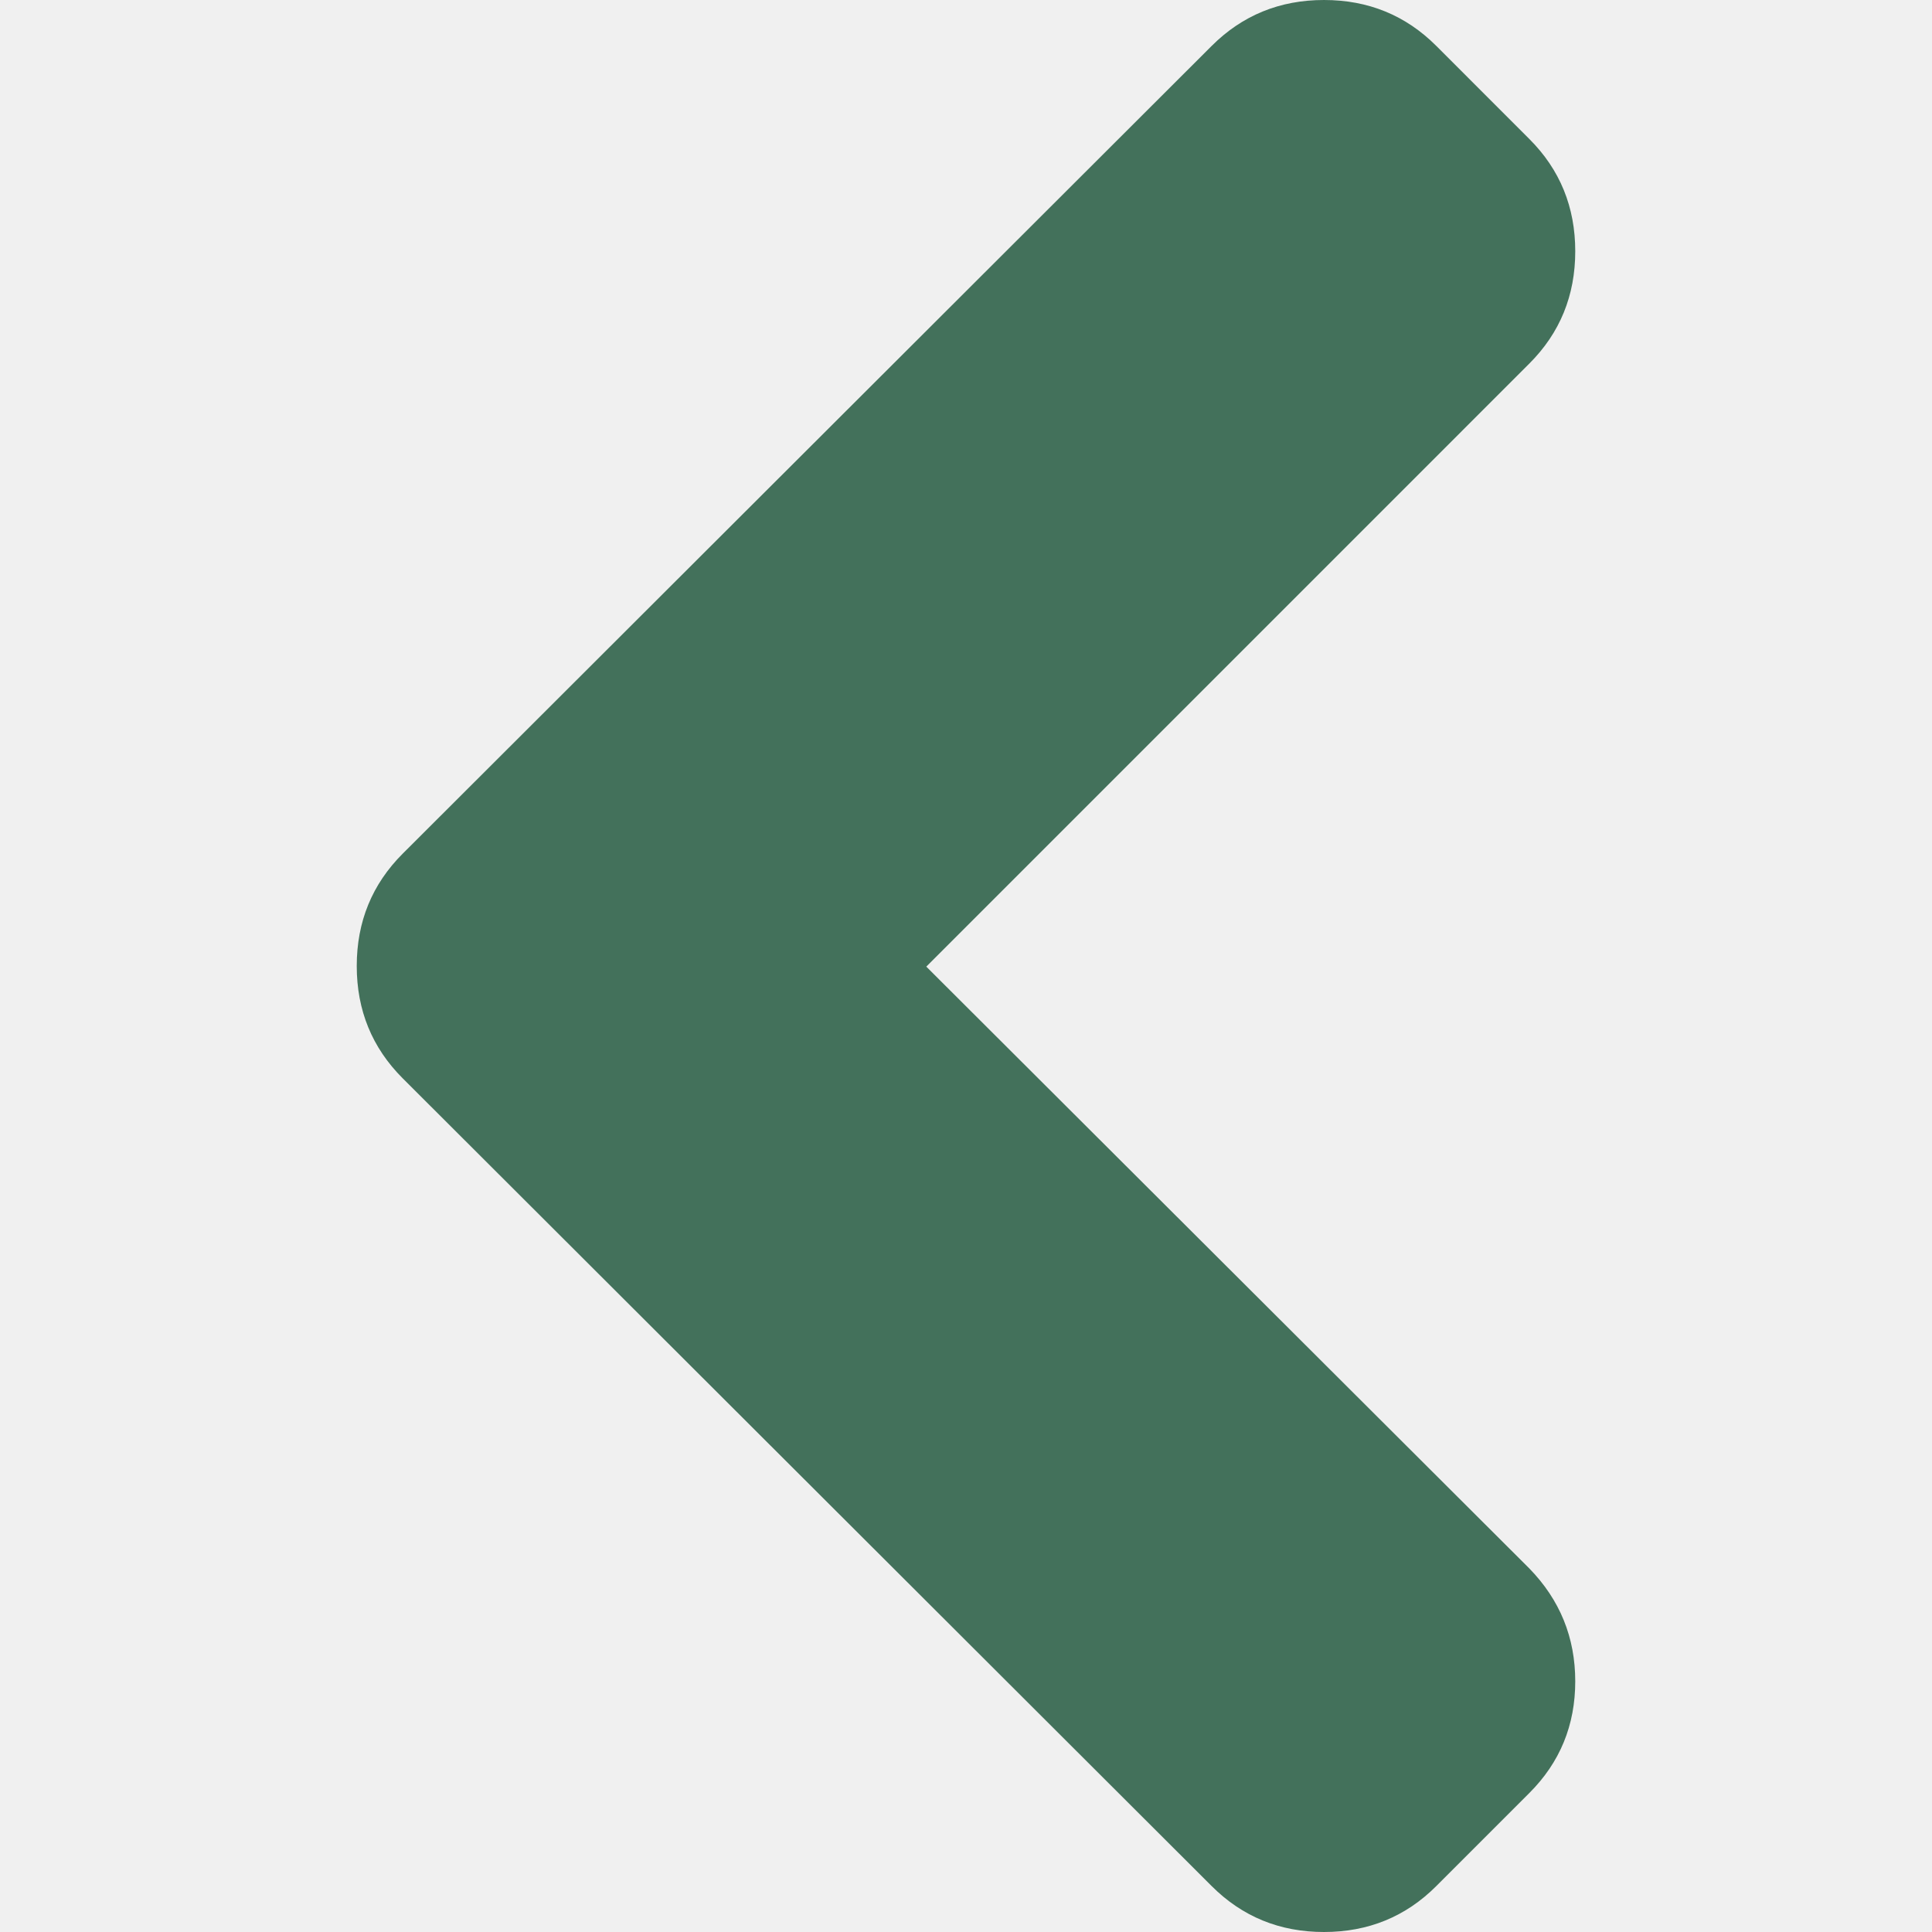
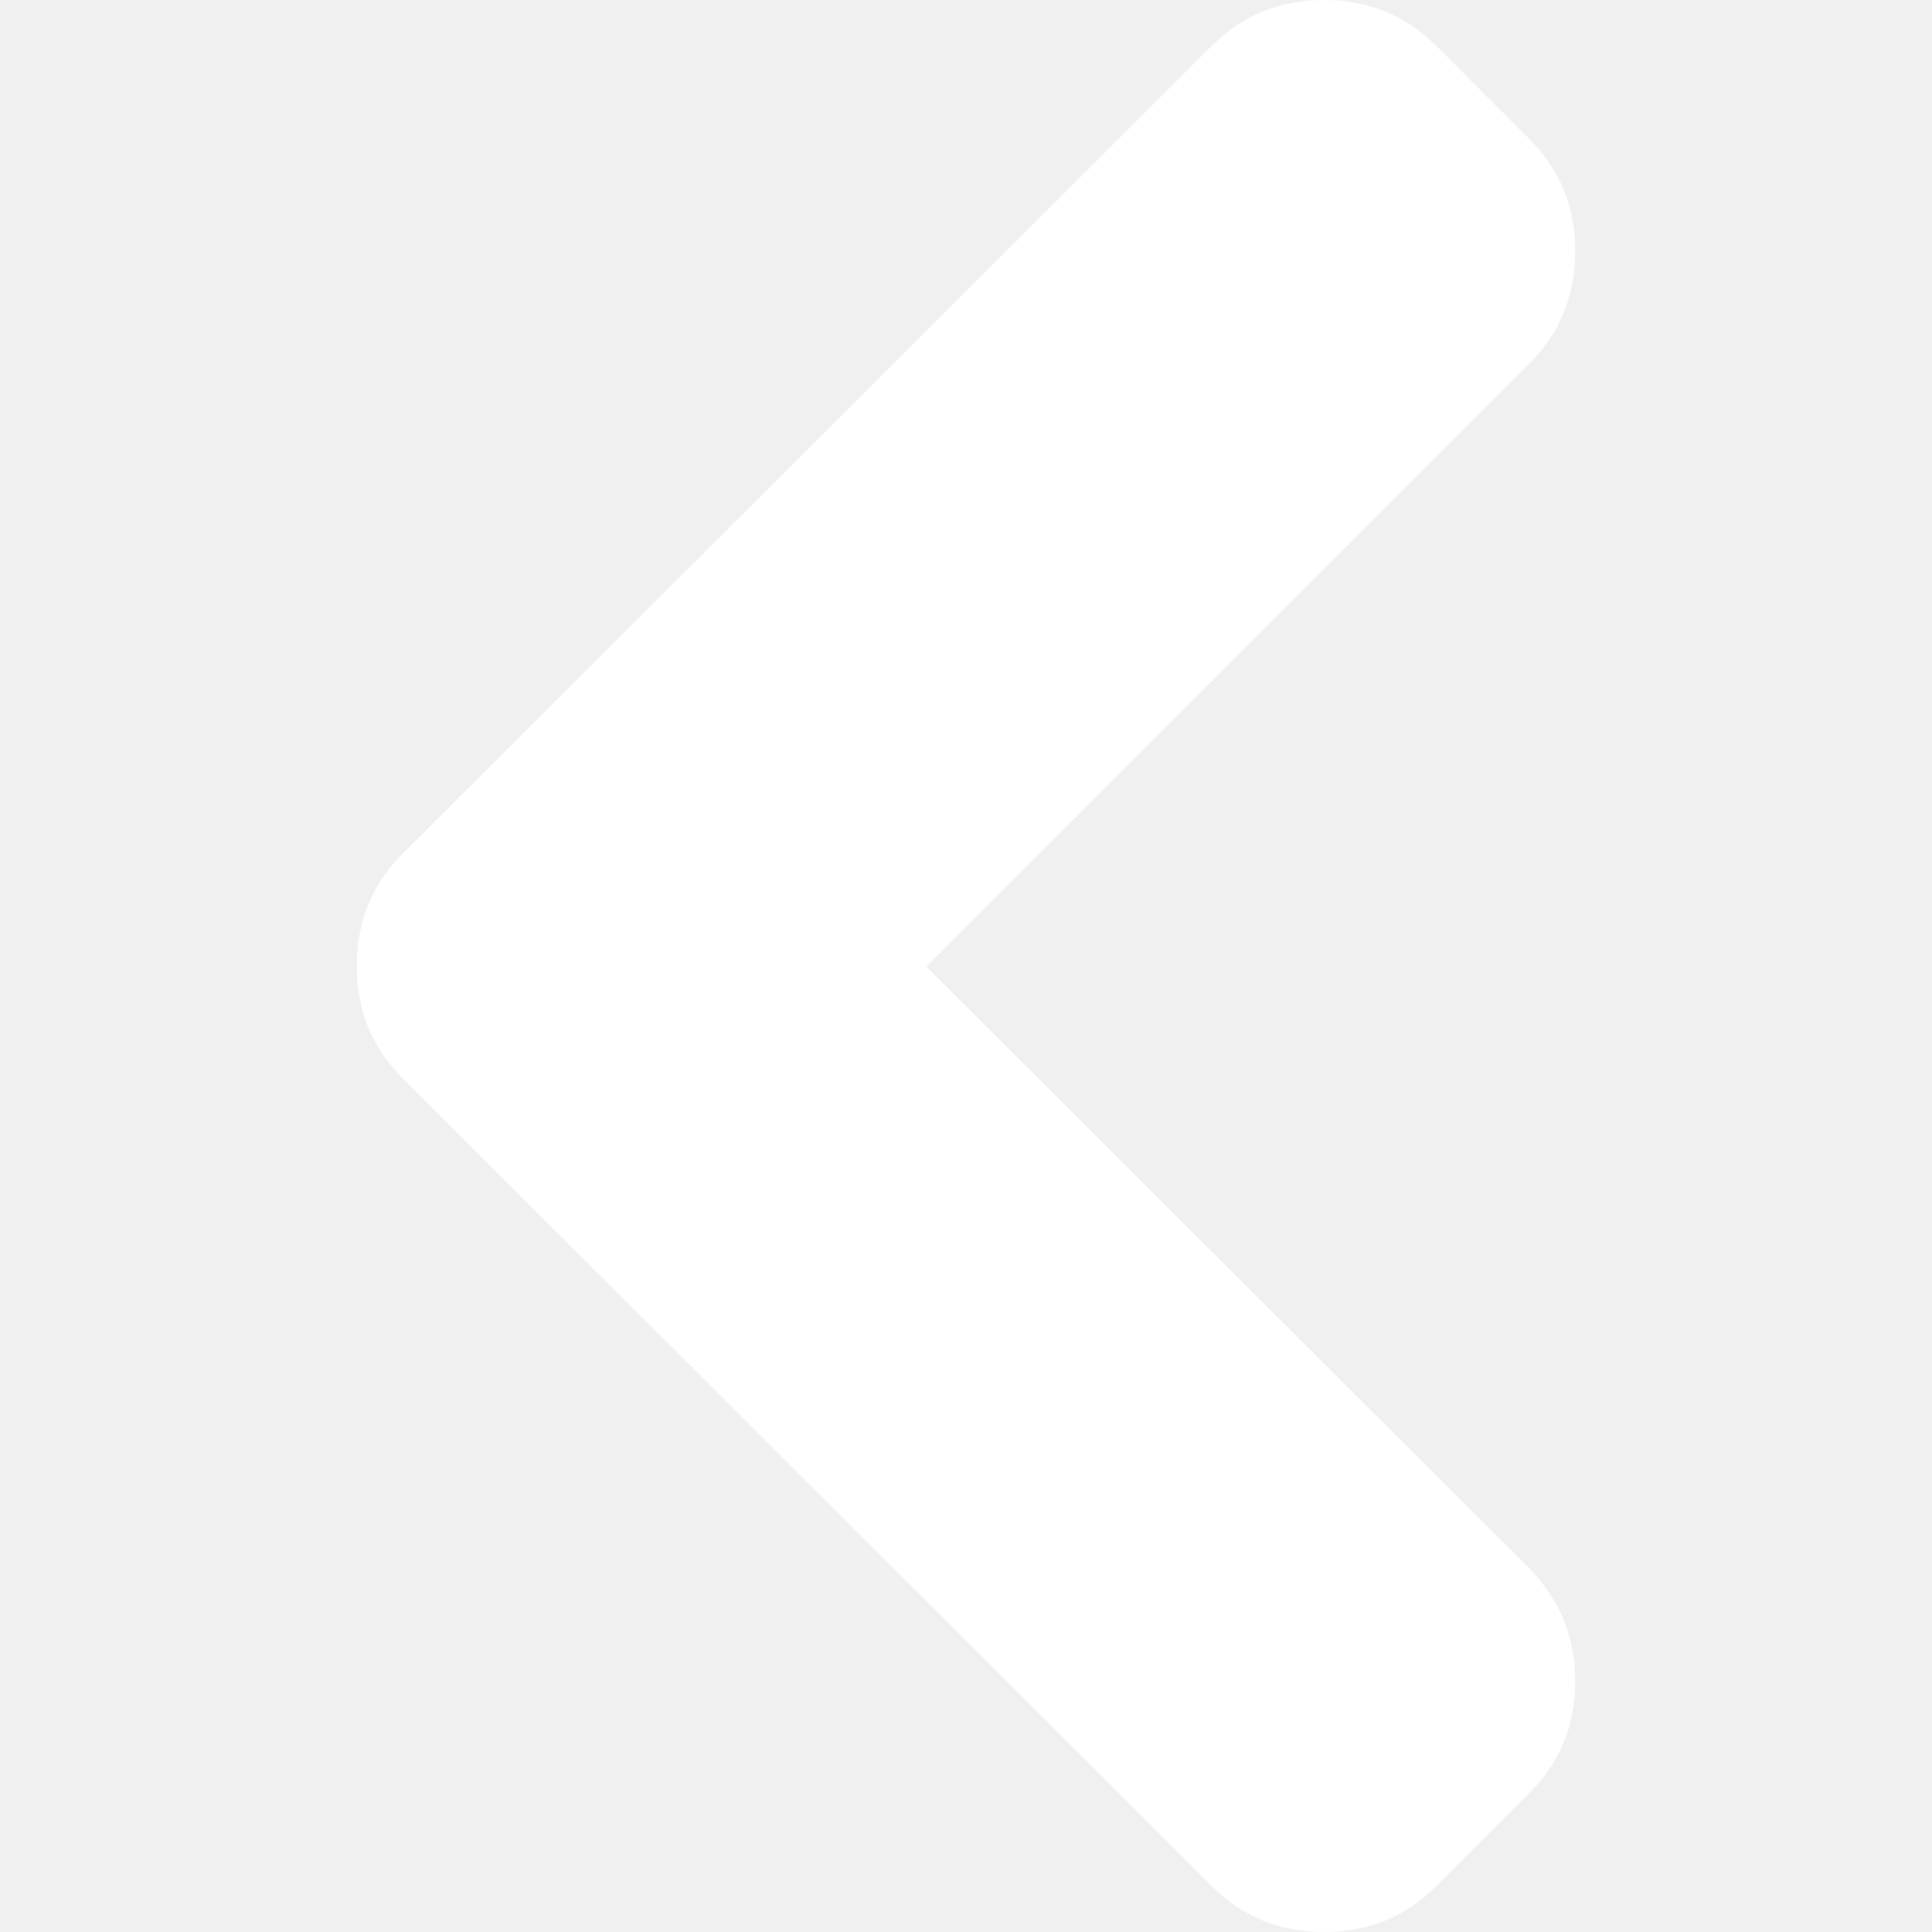
<svg xmlns="http://www.w3.org/2000/svg" version="1.1" id="Capa_1" x="0px" y="0px" width="444.531px" height="444.531px" viewBox="0 0 444.531 444.531" style="enable-background:new 0 0 444.531 444.531;" xml:space="preserve">
  <g>
-     <path fill="#43715b" d="M213.13,222.409L351.88,83.653c7.05-7.043,10.567-15.657,10.567-25.841c0-10.183-3.518-18.793-10.567-25.835   l-21.409-21.416C323.432,3.521,314.817,0,304.637,0s-18.791,3.521-25.841,10.561L92.649,196.425   c-7.044,7.043-10.566,15.656-10.566,25.841s3.521,18.791,10.566,25.837l186.146,185.864c7.05,7.043,15.66,10.564,25.841,10.564   s18.795-3.521,25.834-10.564l21.409-21.412c7.05-7.039,10.567-15.604,10.567-25.697c0-10.085-3.518-18.746-10.567-25.978   L213.13,222.409z" />
+     <path fill="#ffffff" d="M213.13,222.409L351.88,83.653c7.05-7.043,10.567-15.657,10.567-25.841c0-10.183-3.518-18.793-10.567-25.835   l-21.409-21.416C323.432,3.521,314.817,0,304.637,0s-18.791,3.521-25.841,10.561L92.649,196.425   c-7.044,7.043-10.566,15.656-10.566,25.841s3.521,18.791,10.566,25.837l186.146,185.864c7.05,7.043,15.66,10.564,25.841,10.564   s18.795-3.521,25.834-10.564l21.409-21.412c7.05-7.039,10.567-15.604,10.567-25.697c0-10.085-3.518-18.746-10.567-25.978   L213.13,222.409z" />
  </g>
  <g>
</g>
  <g>
</g>
  <g>
</g>
  <g>
</g>
  <g>
</g>
  <g>
</g>
  <g>
</g>
  <g>
</g>
  <g>
</g>
  <g>
</g>
  <g>
</g>
  <g>
</g>
  <g>
</g>
  <g>
</g>
  <g>
</g>
</svg>
